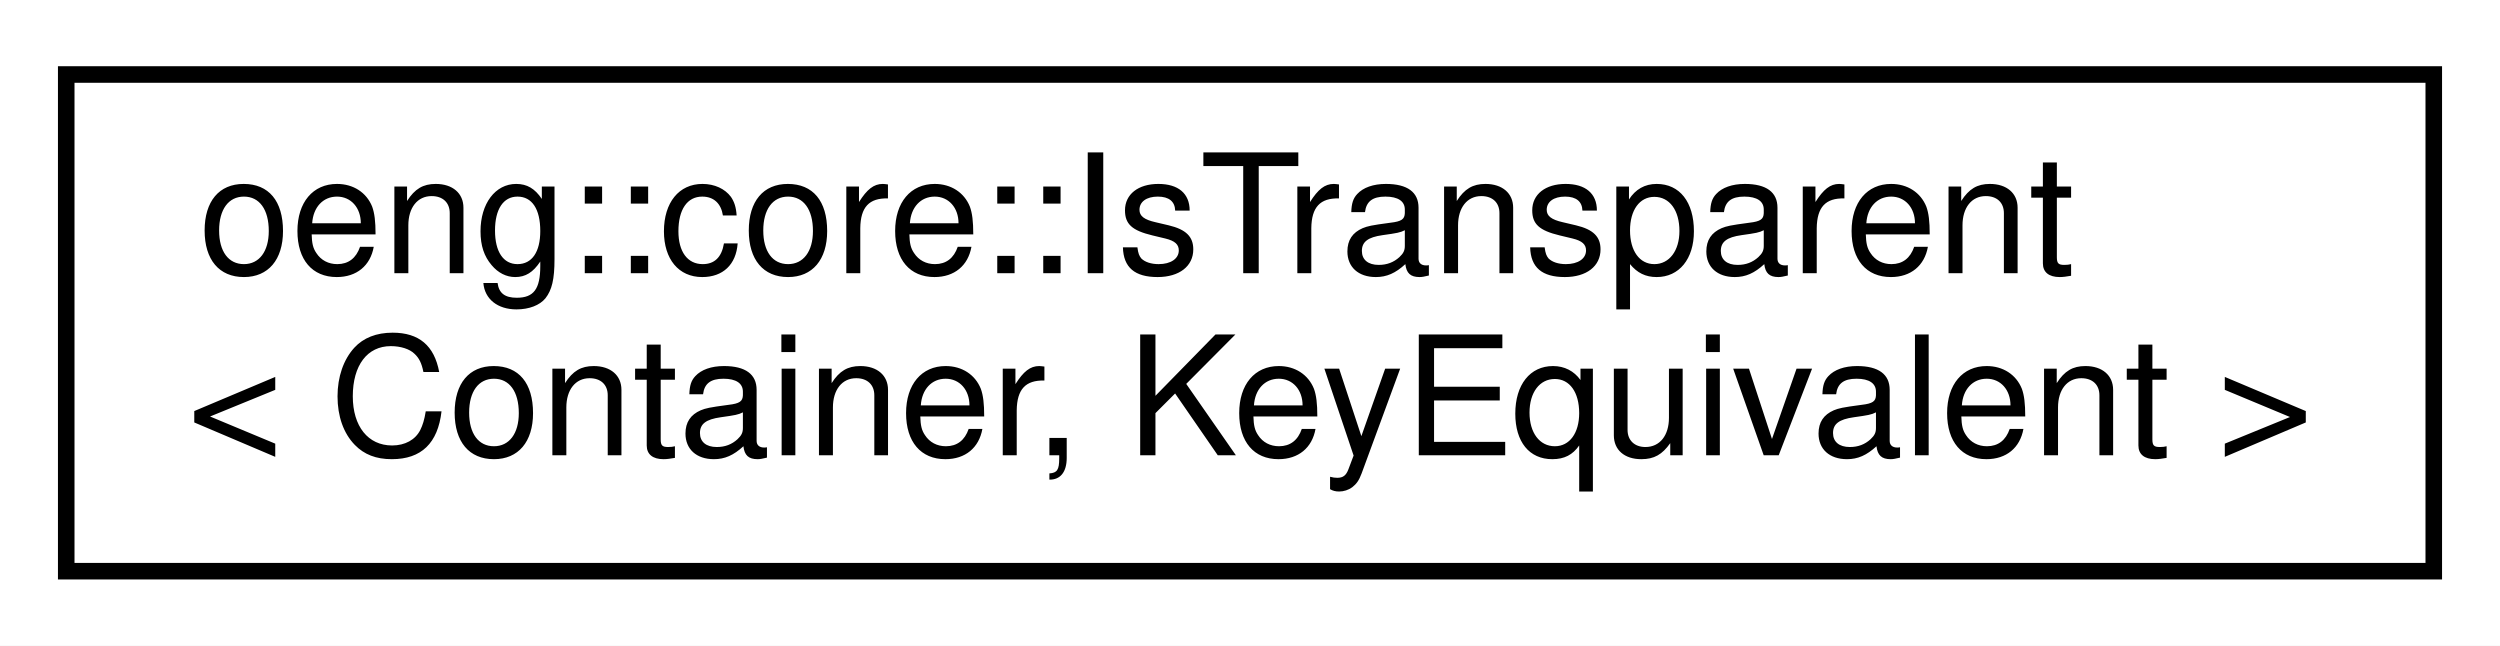
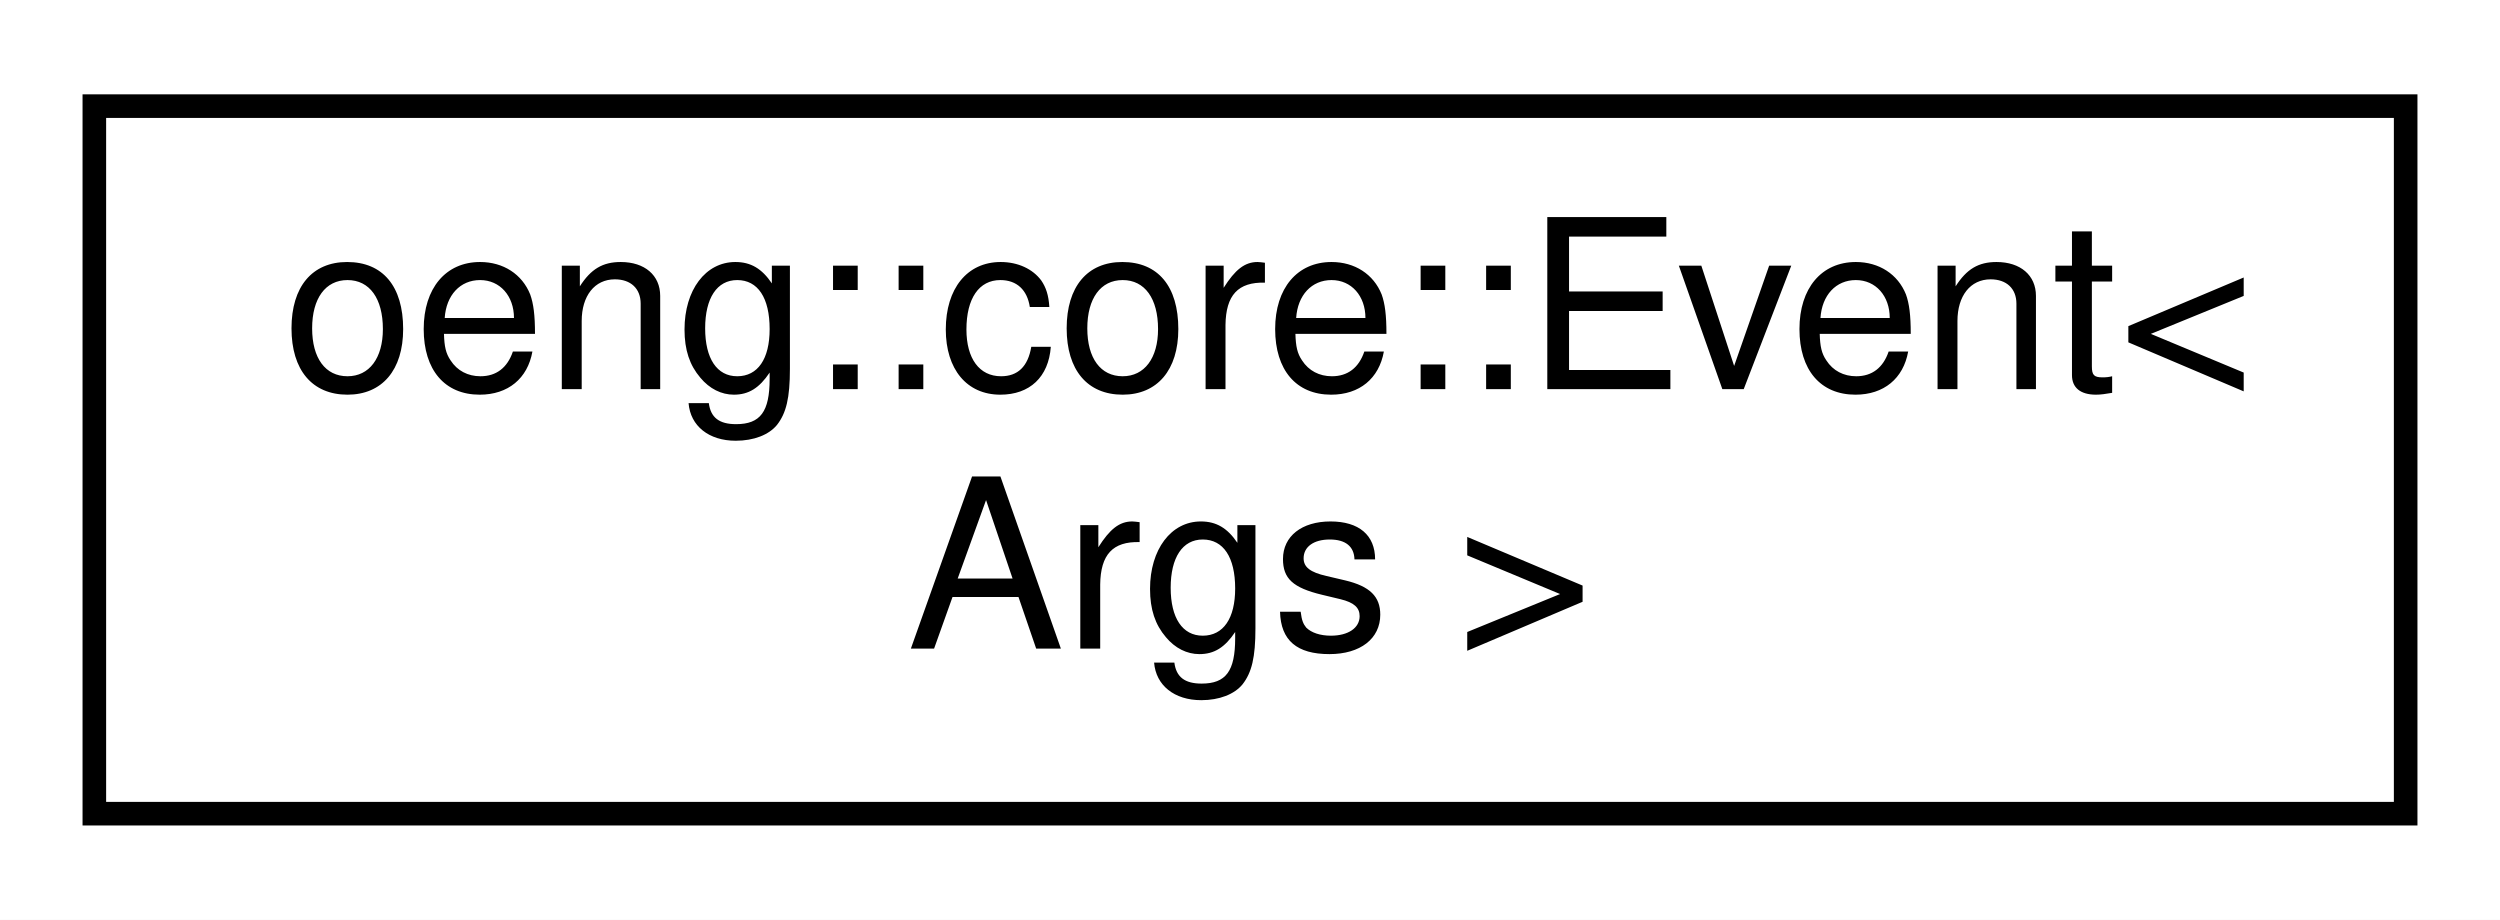
- <svg xmlns="http://www.w3.org/2000/svg" xmlns:xlink="http://www.w3.org/1999/xlink" width="151pt" height="39pt" viewBox="0.00 0.00 151.00 39.00">
+ <svg xmlns="http://www.w3.org/2000/svg" xmlns:xlink="http://www.w3.org/1999/xlink" width="106pt" height="39pt" viewBox="0.00 0.00 106.00 39.00">
  <g id="graph0" class="graph" transform="scale(1 1) rotate(0) translate(4 35)">
-     <polygon fill="white" stroke="none" points="-4,4 -4,-35 147,-35 147,4 -4,4" />
+     <polygon fill="white" stroke="none" points="-4,4 -4,-35 102,-35 102,4 -4,4" />
    <g id="node1" class="node">
      <g id="a_node1">
-         <a xlink:href="structoeng_1_1core_1_1_is_transparent.html" target="_top" xlink:title=" ">
-           <polygon fill="white" stroke="black" points="0,-0.5 0,-30.5 143,-30.5 143,-0.5 0,-0.5" />
-           <text text-anchor="start" x="8" y="-18.5" font-family="Helvetica,sans-Serif" font-size="10.00">oeng::core::IsTransparent</text>
-           <text text-anchor="middle" x="71.5" y="-7.5" font-family="Helvetica,sans-Serif" font-size="10.00">&lt; Container, KeyEquivalent &gt;</text>
+         <a xlink:href="classoeng_1_1core_1_1_event.html" target="_top" xlink:title="Delegates that can be bound to multiple functions and execute them all at once.">
+           <polygon fill="white" stroke="black" points="0,-0.5 0,-30.5 98,-30.5 98,-0.5 0,-0.5" />
+           <text text-anchor="start" x="8" y="-18.5" font-family="Helvetica,sans-Serif" font-size="10.00">oeng::core::Event&lt;</text>
+           <text text-anchor="middle" x="49" y="-7.5" font-family="Helvetica,sans-Serif" font-size="10.00"> Args &gt;</text>
        </a>
      </g>
    </g>
  </g>
</svg>
